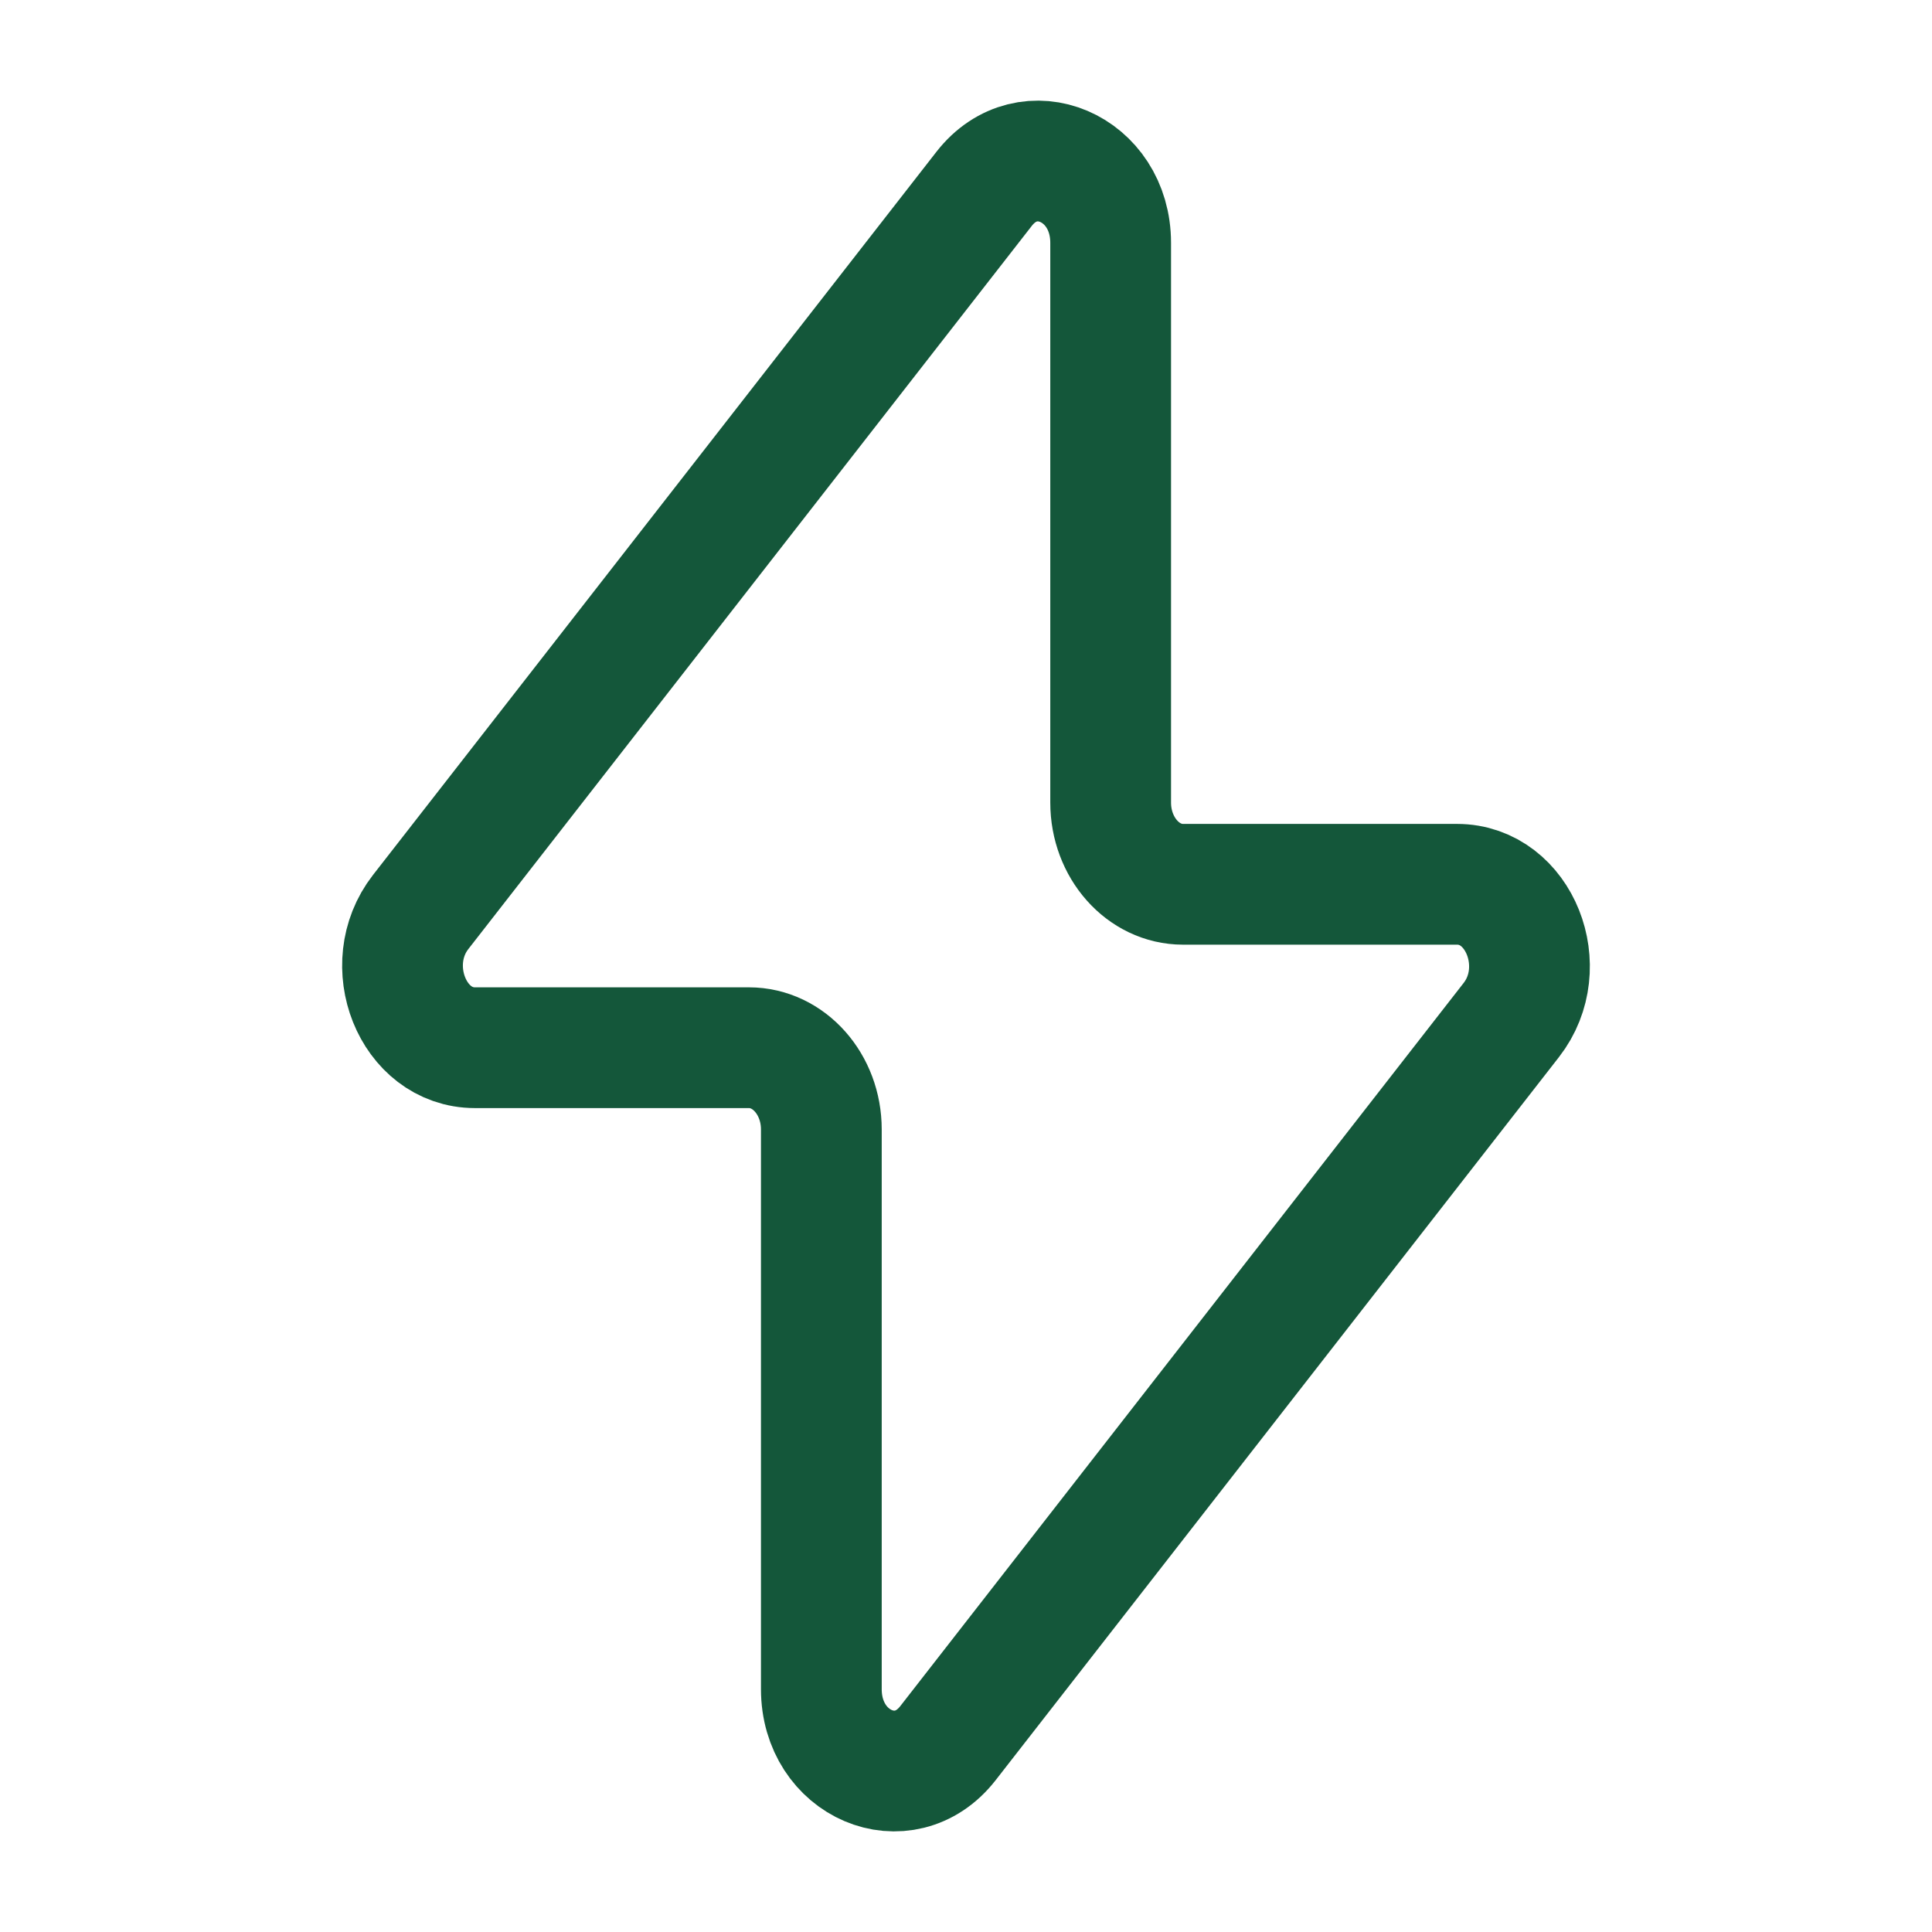
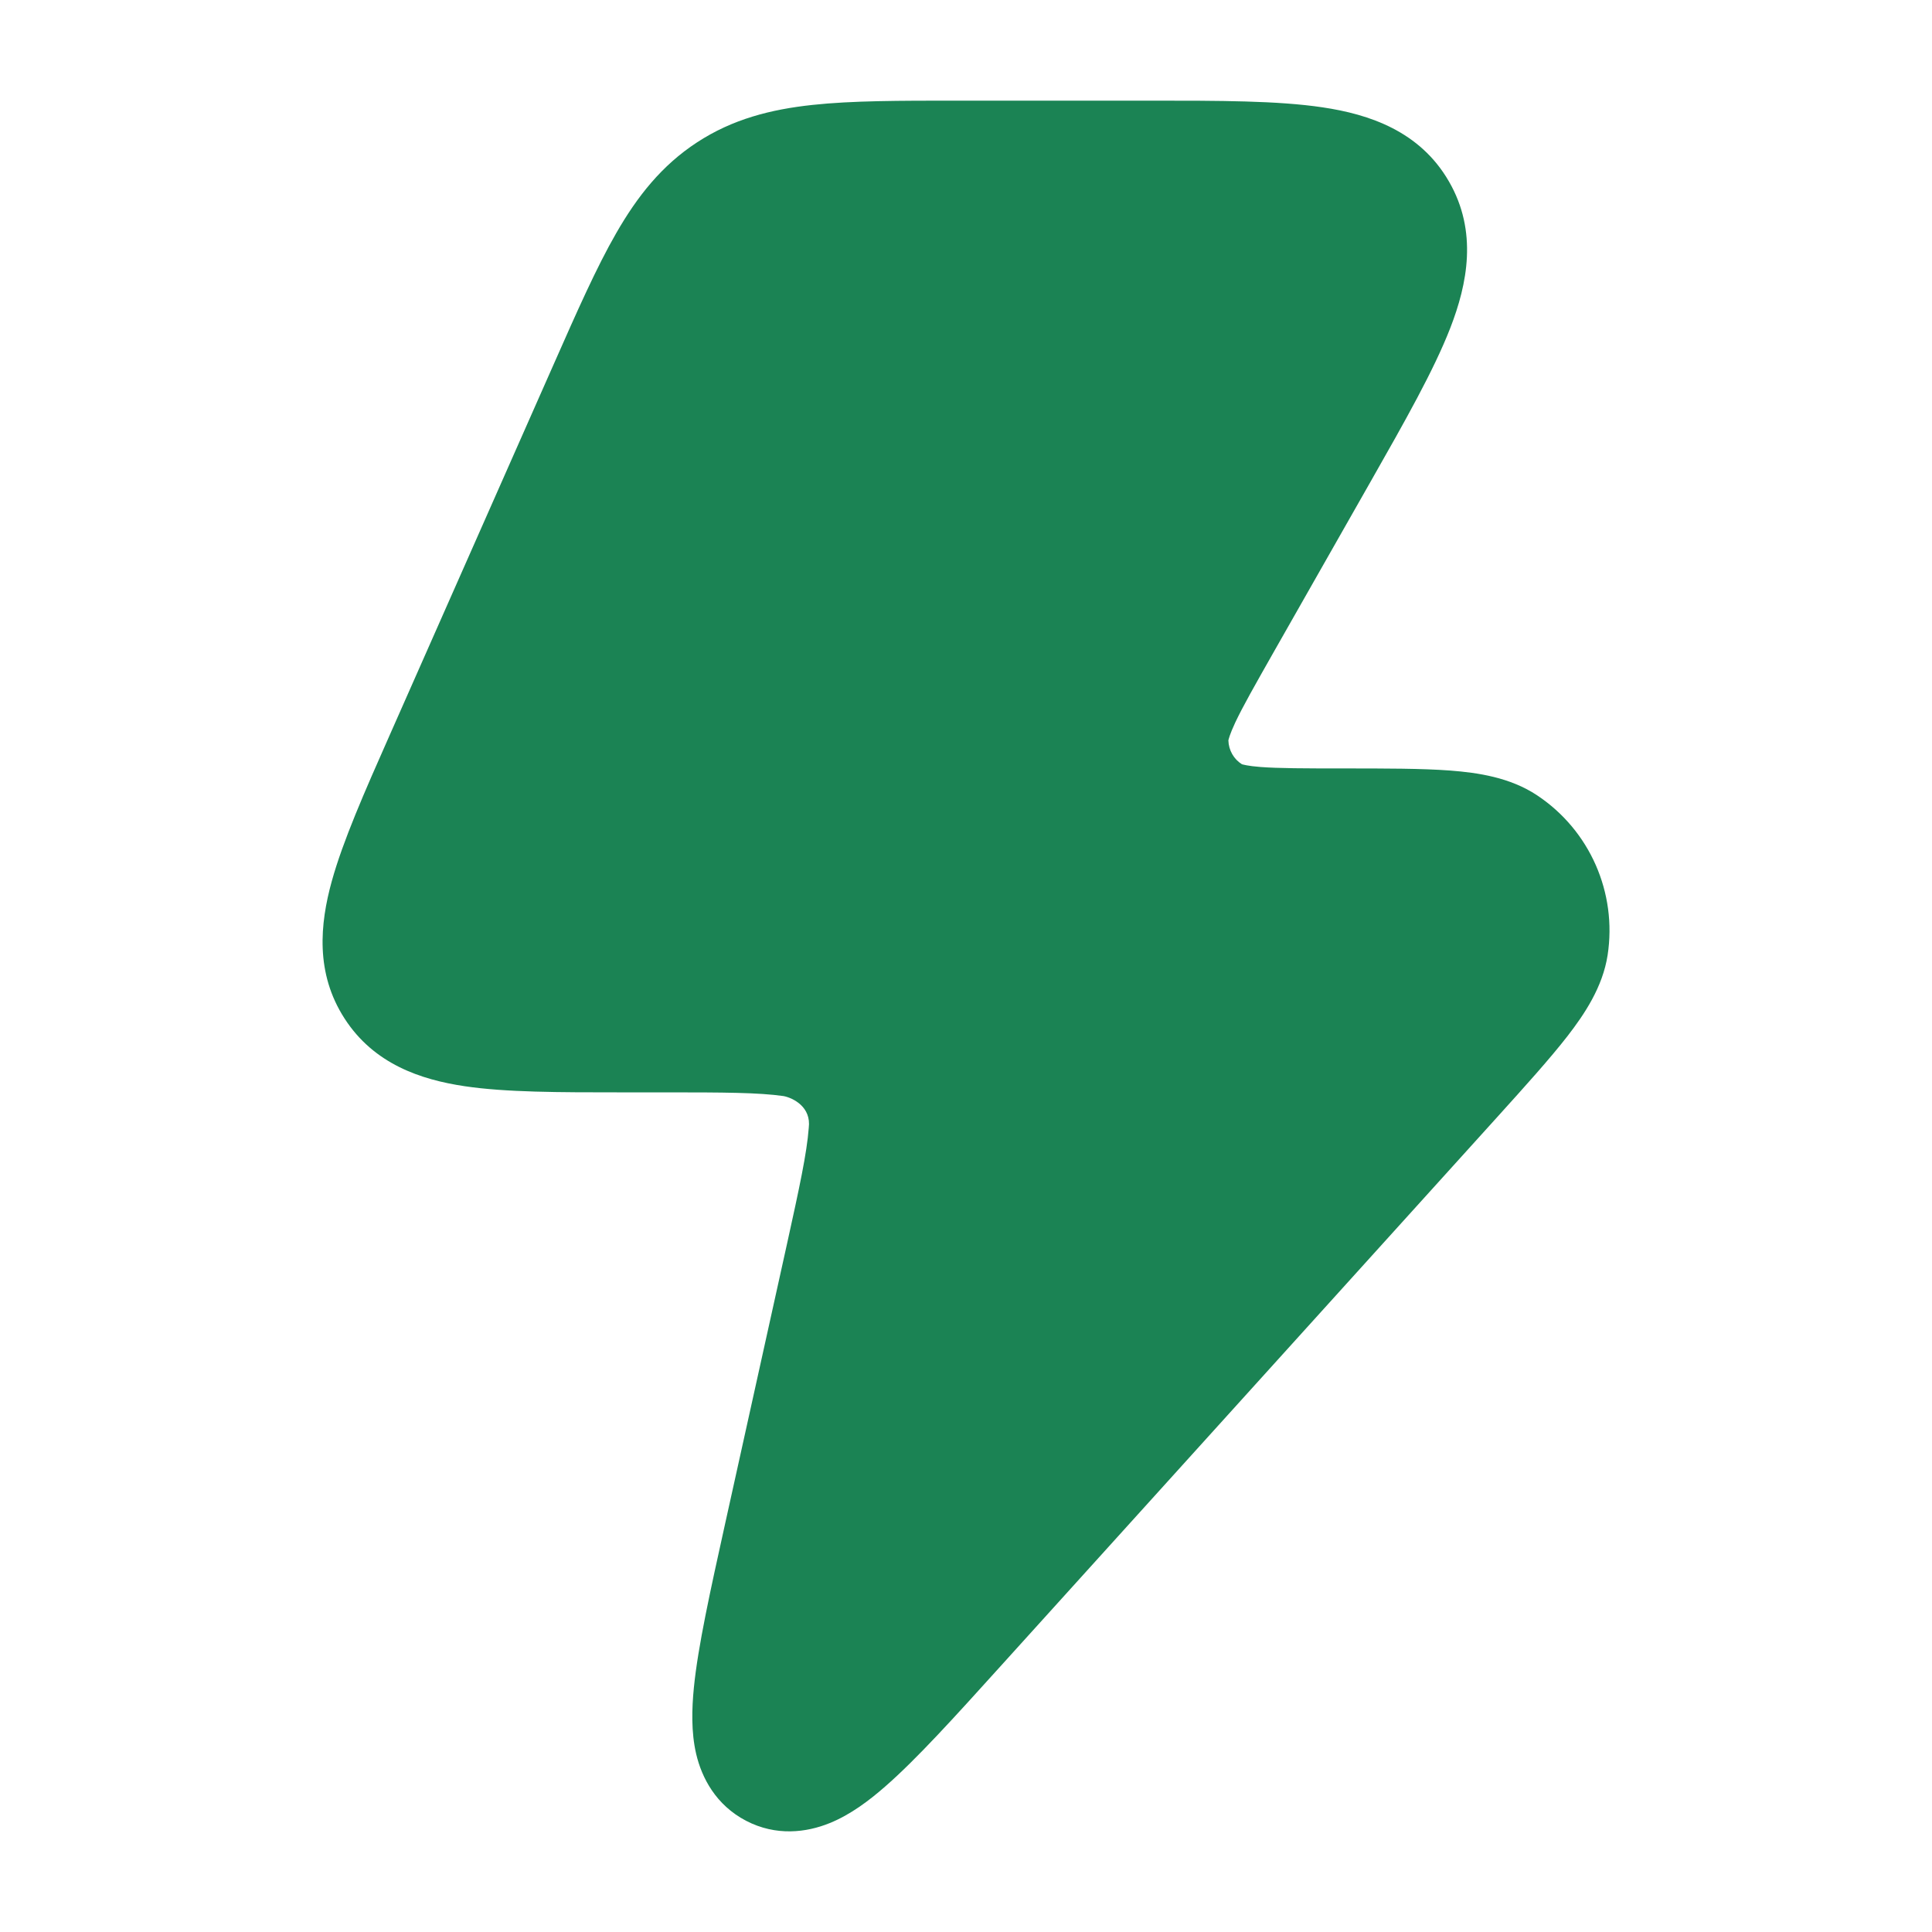
- <svg xmlns="http://www.w3.org/2000/svg" viewBox="0 0 24 24" width="24" height="24" fill="none" style="color:#14573a">
-   <path d="M5.226 11.329L12.224 2.347C12.771 1.644 13.797 2.081 13.797 3.017V9.97C13.797 10.53 14.2 10.985 14.696 10.985H18.1C18.873 10.985 19.285 12.015 18.774 12.671L11.776 21.654C11.229 22.356 10.203 21.919 10.203 20.983V14.03C10.203 13.47 9.8 13.015 9.304 13.015H5.9C5.127 13.015 4.715 11.985 5.226 11.329Z" stroke="currentColor" stroke-linecap="round" stroke-linejoin="round" stroke-width="1.5" />
+ <svg xmlns="http://www.w3.org/2000/svg" width="25.396" height="25.396" viewBox="-4.240 -1.323 25.396 25.396" fill="none">
+   <svg width="16.917" height="22.75" viewBox="0 0 16.917 22.75" preserveAspectRatio="none" overflow="visible">
+     <g>
+       <g id="elements">
+         <path id="Icon" d="M13.145 0.088C13.758 0.179 14.424 0.4 14.806 1.062C15.188 1.722 15.048 2.411 14.824 2.988C14.608 3.544 14.226 4.217 13.781 5L12.496 7.26C12.254 7.687 12.097 7.963 11.997 8.175C11.923 8.334 11.909 8.399 11.907 8.41C11.911 8.54 11.979 8.657 12.085 8.723C12.097 8.726 12.16 8.746 12.329 8.759C12.561 8.777 12.913 8.778 13.403 8.778C13.973 8.778 14.451 8.778 14.825 8.806C15.185 8.834 15.61 8.895 15.966 9.132C16.658 9.592 17.018 10.412 16.892 11.232C16.827 11.653 16.587 12.009 16.365 12.296C16.135 12.592 15.814 12.948 15.43 13.373L8.906 20.586L8.906 20.586C8.308 21.248 7.804 21.805 7.394 22.162C7.186 22.344 6.94 22.531 6.665 22.642C6.362 22.765 5.963 22.817 5.567 22.611C5.171 22.404 4.985 22.048 4.911 21.732C4.844 21.444 4.854 21.135 4.881 20.86C4.935 20.317 5.098 19.583 5.291 18.709L5.291 18.709L6.106 15.024C6.267 14.293 6.366 13.837 6.391 13.503C6.426 13.228 6.186 13.11 6.061 13.085C5.733 13.038 5.27 13.036 4.524 13.036L3.922 13.036C3.114 13.036 2.41 13.036 1.867 12.955C1.291 12.869 0.675 12.664 0.289 12.065C-0.097 11.468 -0.034 10.822 0.121 10.261C0.268 9.73 0.553 9.084 0.882 8.341L3.041 3.459L3.041 3.459C3.345 2.771 3.6 2.193 3.861 1.74C4.137 1.26 4.457 0.852 4.923 0.548C5.39 0.243 5.891 0.115 6.441 0.056C6.959 -3.67295e-05 7.589 -1.77465e-05 8.337 4.85364e-06L10.889 2.90655e-06C11.786 -5.43238e-05 12.557 -0 13.145 0.088Z" fill="#1B8354" />
+       </g>
+     </g>
+   </svg>
</svg>
